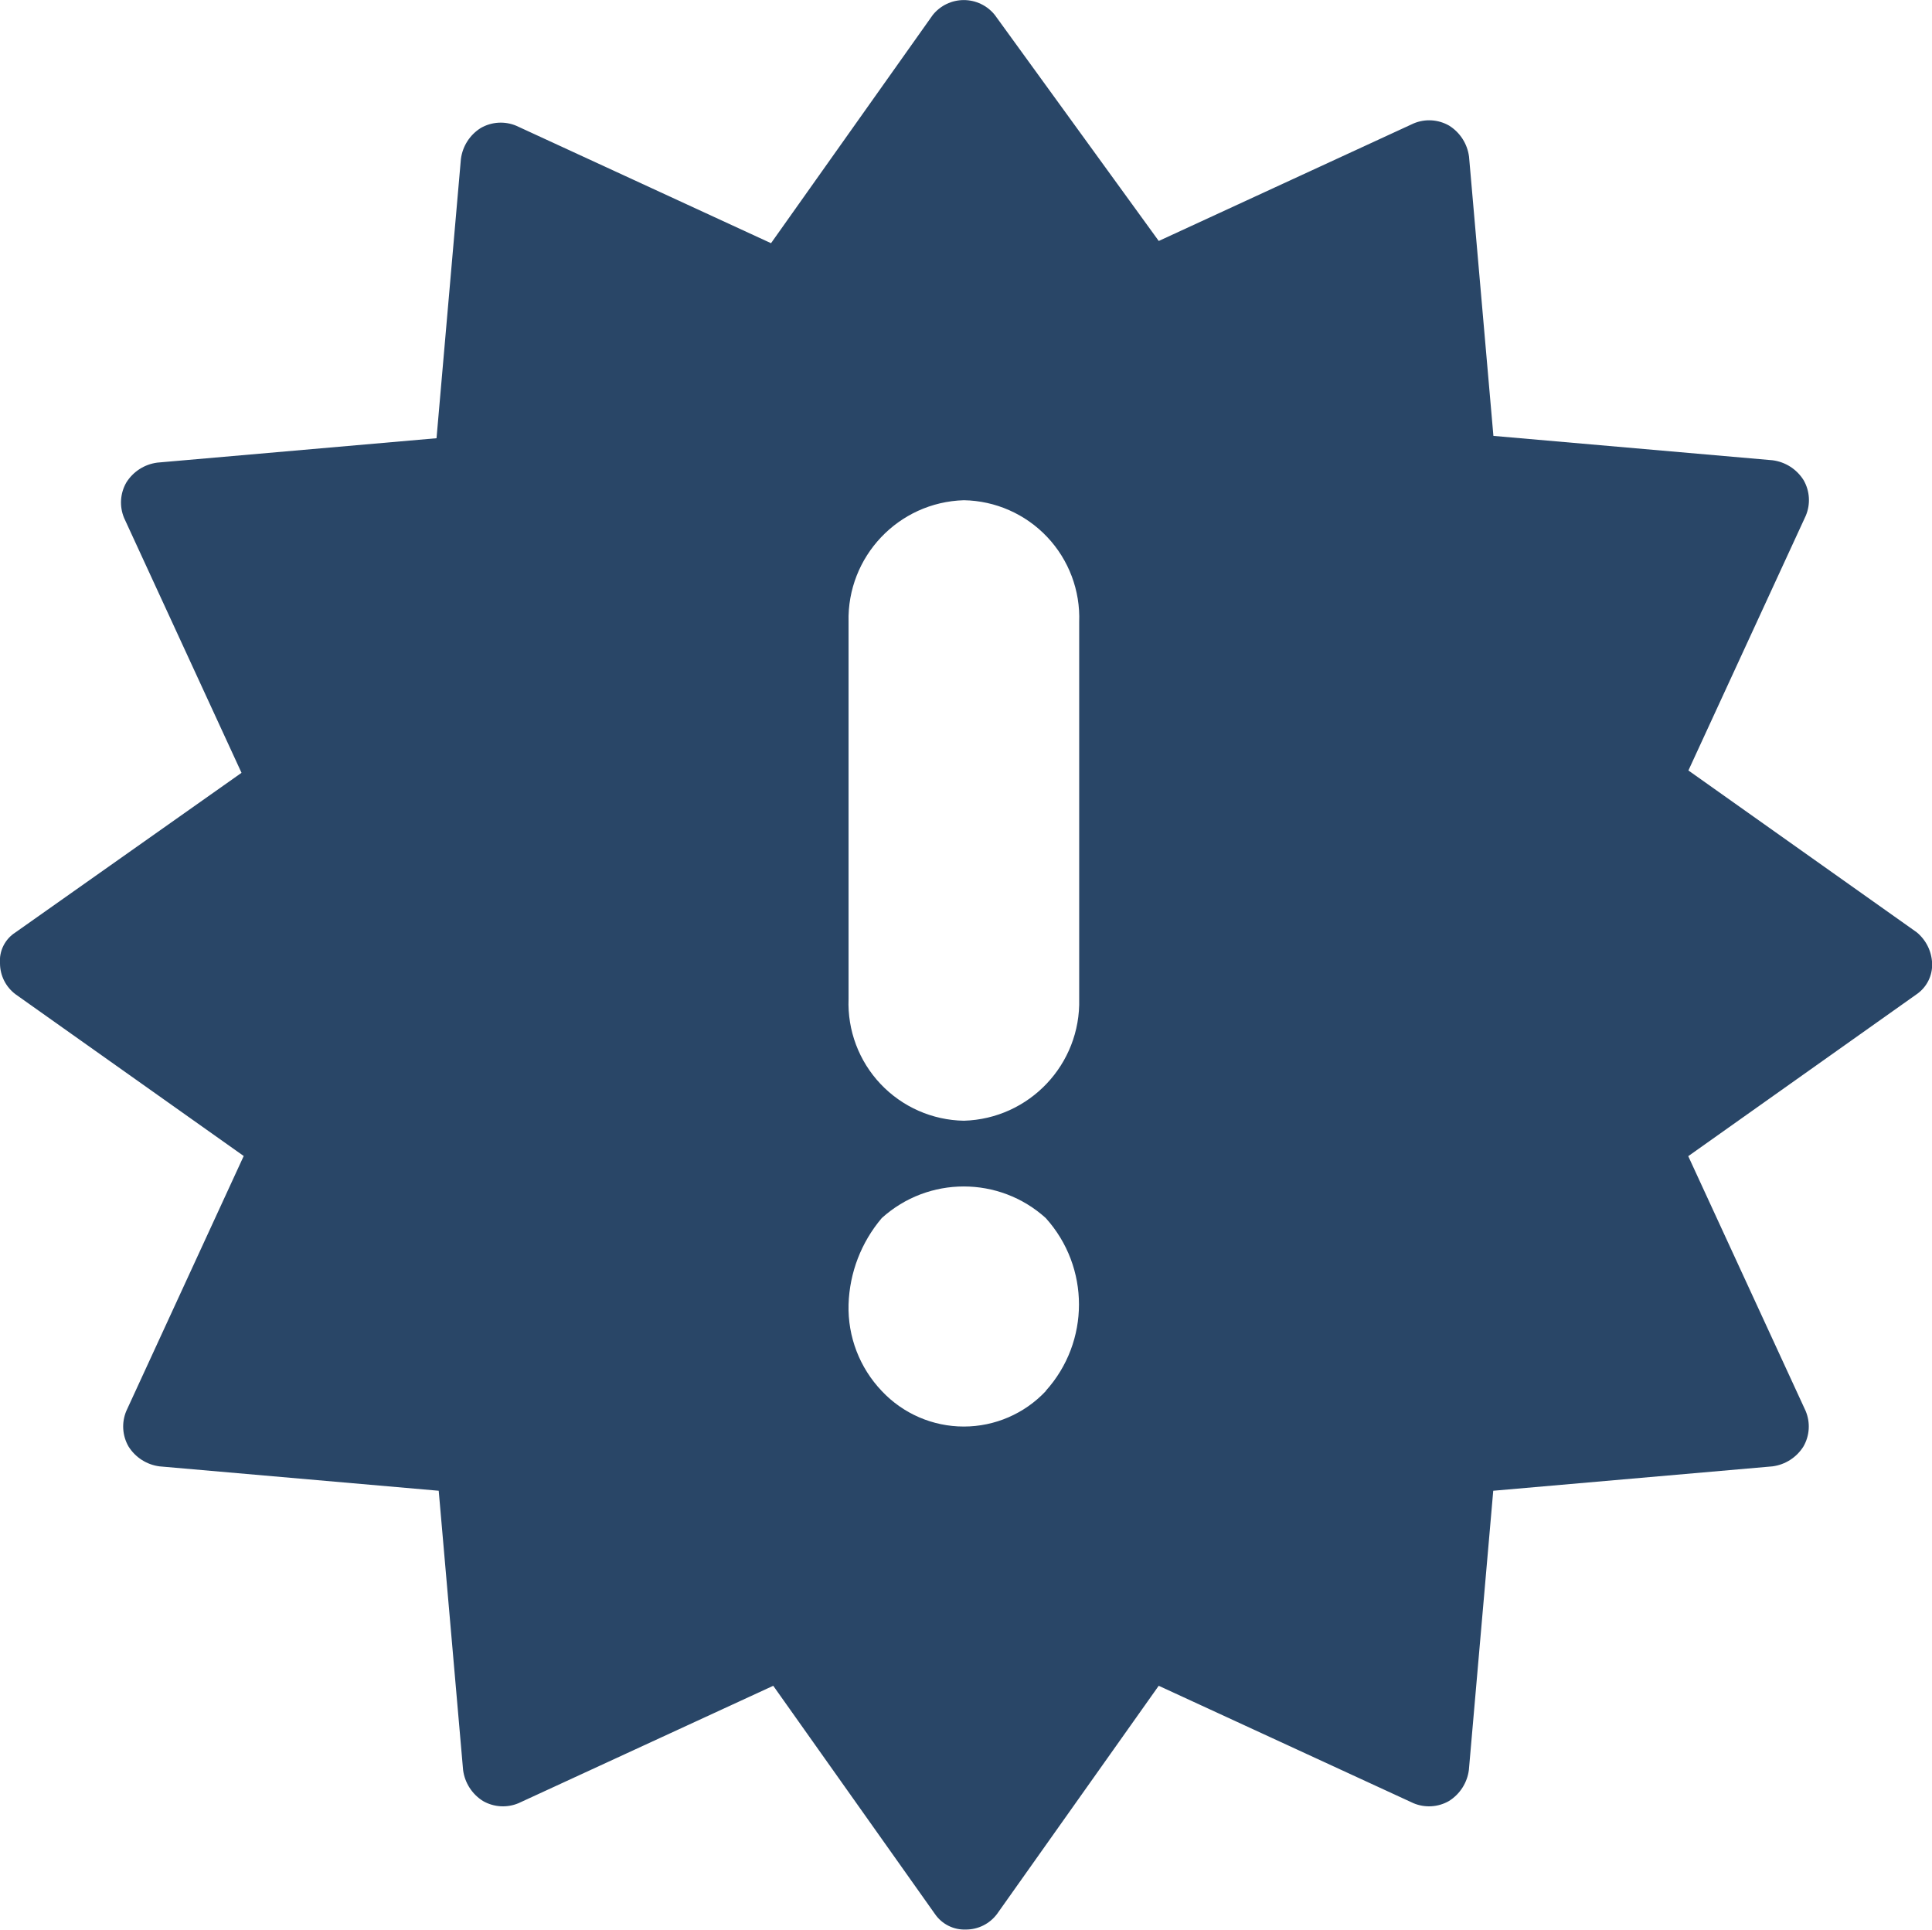
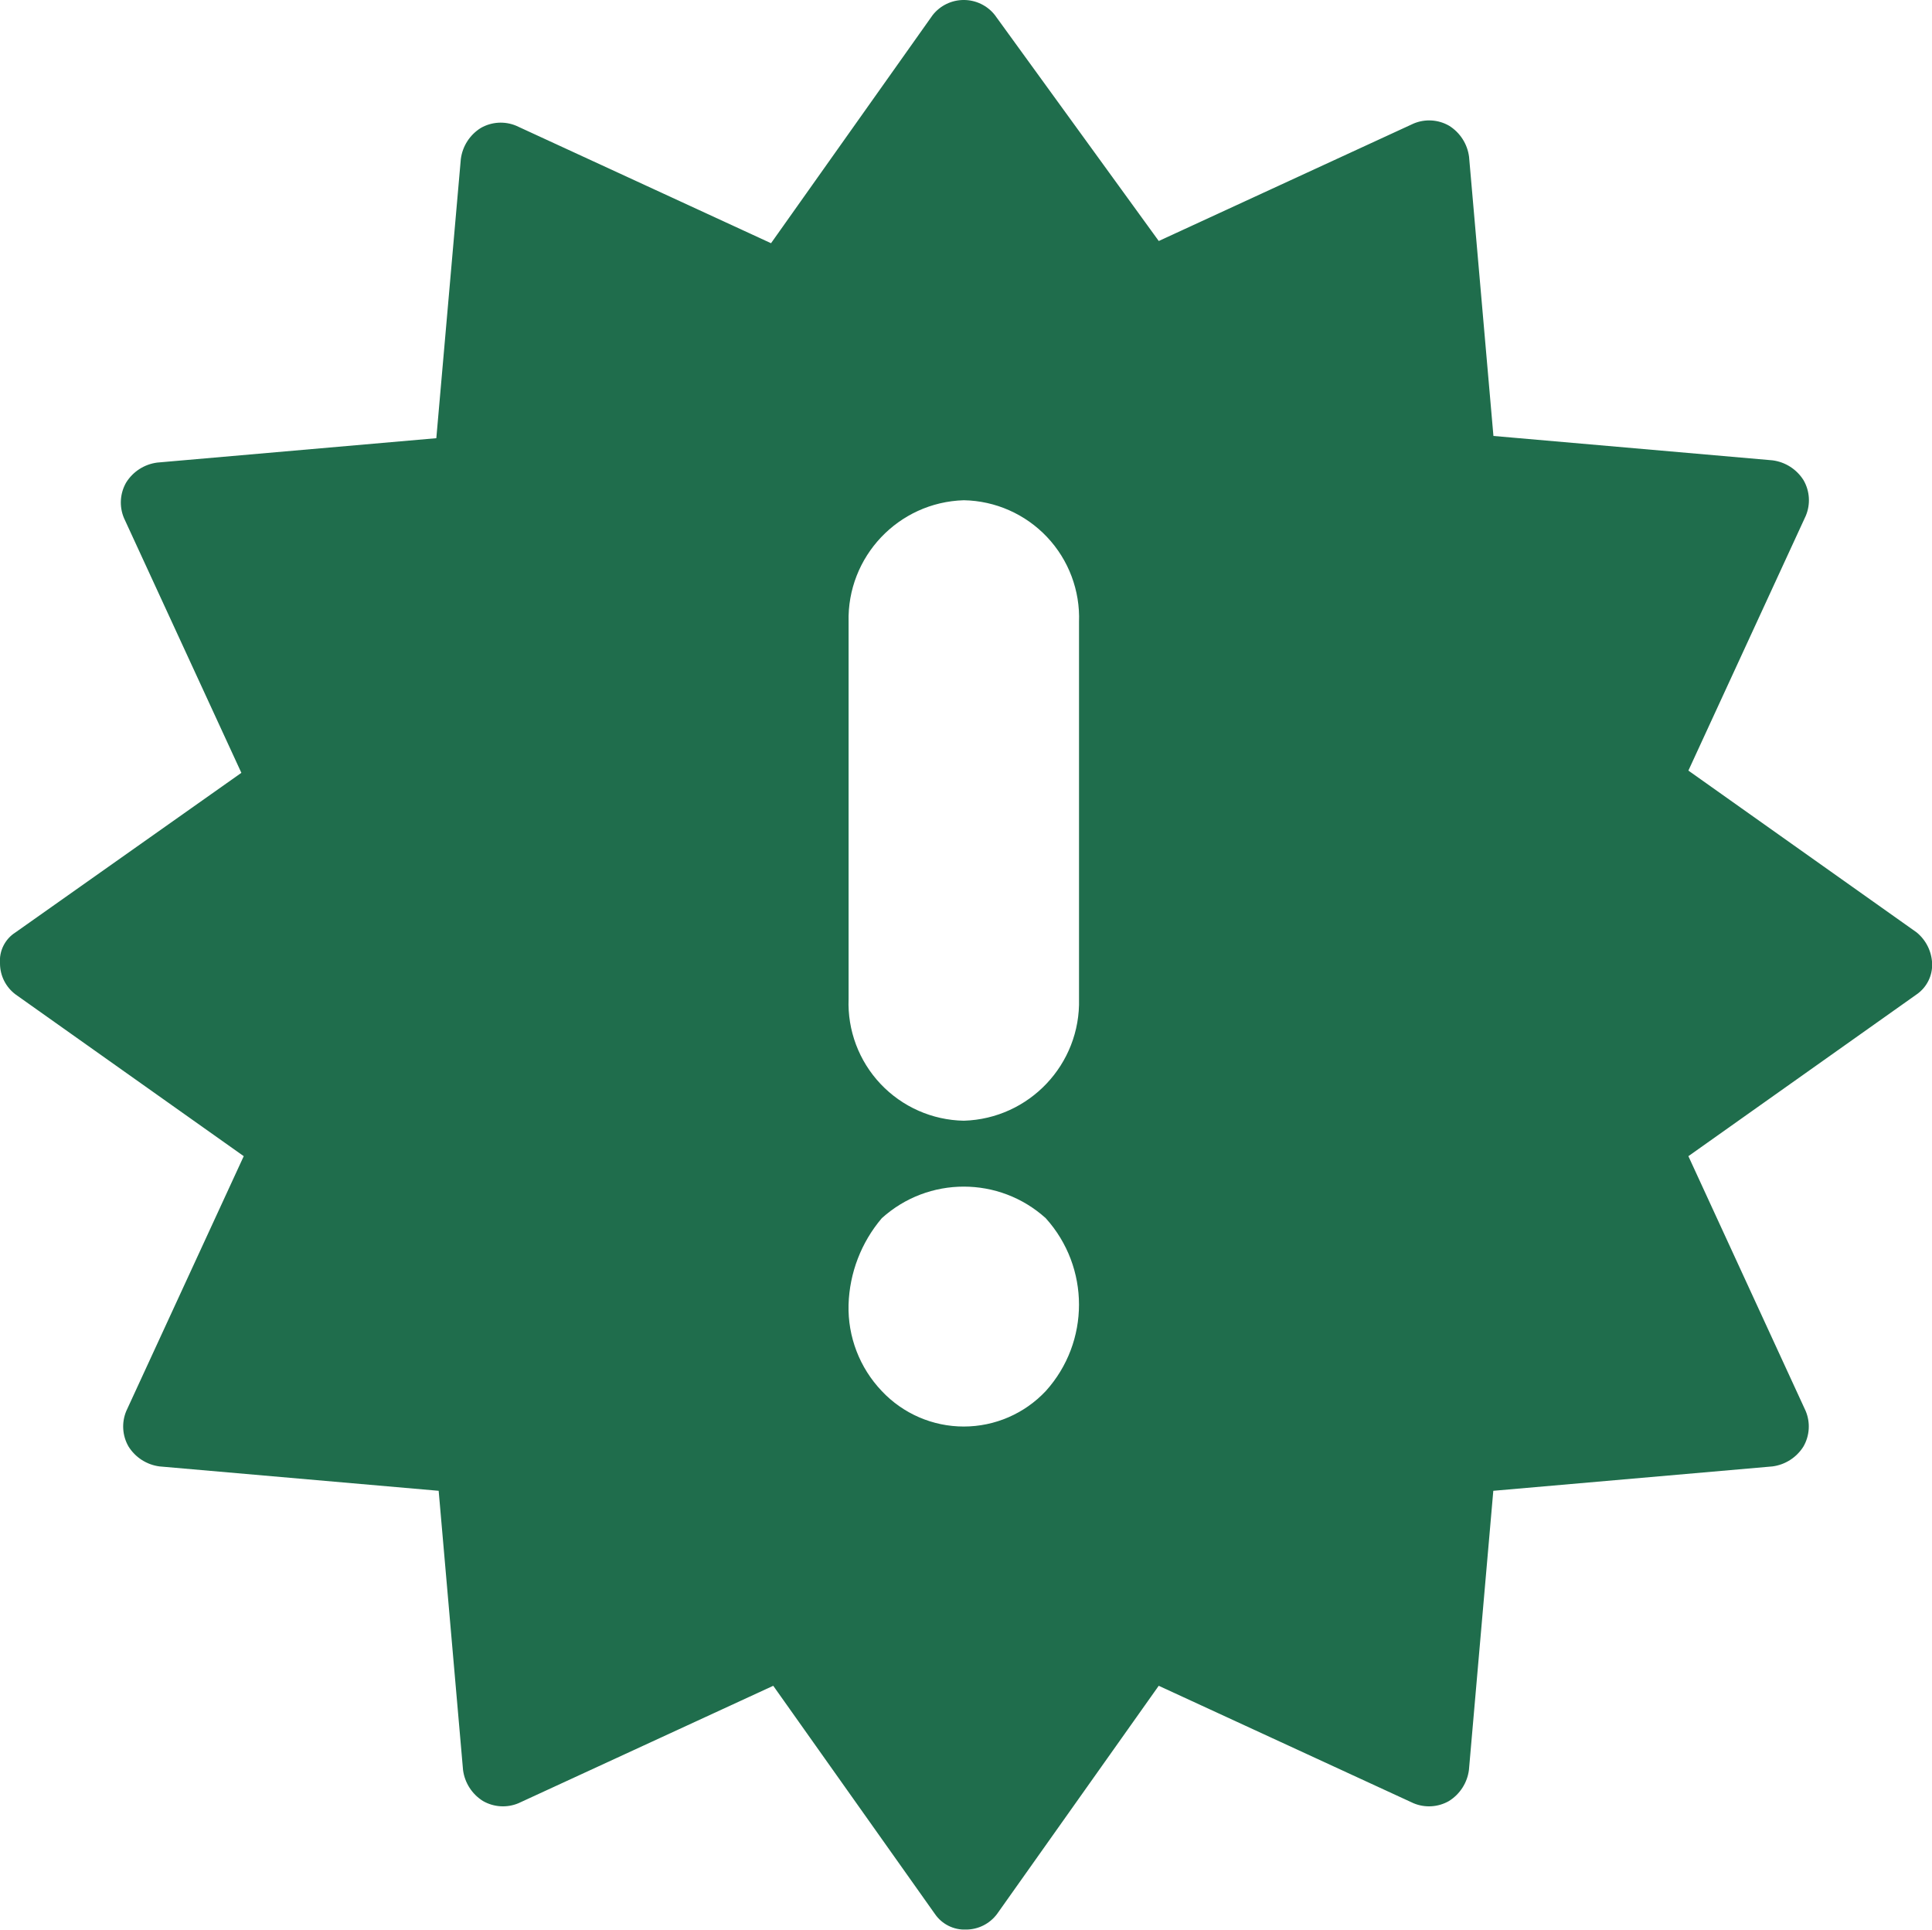
- <svg xmlns="http://www.w3.org/2000/svg" id="importante-icon" width="48.587" height="48.517" viewBox="0 0 48.587 48.517">
+ <svg xmlns="http://www.w3.org/2000/svg" width="61.105" height="61.018" viewBox="0 0 61.105 61.018">
  <defs>
-     <clipPath id="clip-path">
-       <rect id="Retângulo_114" data-name="Retângulo 114" width="48.587" height="48.517" fill="#294667" />
+     <clipPath id="a">
+       <rect width="61.105" height="61.017" fill="#1f6d4c" />
    </clipPath>
  </defs>
-   <g id="Grupo_153" data-name="Grupo 153" clip-path="url(#clip-path)">
-     <path id="Caminho_178" data-name="Caminho 178" d="M0,24.224A.975.975,0,0,0,.39,25l5.739,4.067L3.176,35.479a1.008,1.008,0,0,0,.056.892,1.083,1.083,0,0,0,.78.5l7.021.613.613,7.021a1.084,1.084,0,0,0,.5.78,1.008,1.008,0,0,0,.892.056l6.408-2.953,4.067,5.739a.9.9,0,0,0,.78.39.975.975,0,0,0,.78-.39l4.067-5.739,6.408,2.953a1.008,1.008,0,0,0,.892-.056,1.084,1.084,0,0,0,.5-.78l.613-7.021,7.021-.613a1.083,1.083,0,0,0,.78-.5,1.008,1.008,0,0,0,.056-.892l-2.953-6.408L48.2,25a.9.9,0,0,0,.39-.78,1.064,1.064,0,0,0-.39-.78l-5.739-4.067,2.953-6.408a1.008,1.008,0,0,0-.056-.892,1.083,1.083,0,0,0-.78-.5l-7.021-.613-.613-7.021a1.084,1.084,0,0,0-.5-.78,1.008,1.008,0,0,0-.892-.056L29.141,6.059,25.018.376a1,1,0,0,0-1.56,0L19.39,6.115,12.983,3.162a1.008,1.008,0,0,0-.892.056,1.083,1.083,0,0,0-.5.78l-.613,7.021-7.021.613a1.083,1.083,0,0,0-.78.5,1.008,1.008,0,0,0-.056.892l2.953,6.408L.39,23.444a.843.843,0,0,0-.39.78M26.3,34.978a2.829,2.829,0,0,1-4.123,0A3.029,3.029,0,0,1,21.34,32.8a3.521,3.521,0,0,1,.836-2.173,3.073,3.073,0,0,1,4.123,0,3.243,3.243,0,0,1,0,4.346M21.34,15.643a2.988,2.988,0,0,1,2.9-3.065,2.953,2.953,0,0,1,2.9,3.065v9.472a2.988,2.988,0,0,1-2.9,3.065,2.953,2.953,0,0,1-2.9-3.065Z" transform="translate(0 0)" fill="#294667" />
+   <g clip-path="url(#a)">
+     <path d="M0,30.465a1.226,1.226,0,0,0,.491.981l7.218,5.115L3.994,44.62a1.268,1.268,0,0,0,.07,1.121,1.363,1.363,0,0,0,.981.631l8.829.771.771,8.829a1.363,1.363,0,0,0,.631.981,1.268,1.268,0,0,0,1.121.07l8.059-3.714,5.115,7.218a1.136,1.136,0,0,0,.981.491,1.226,1.226,0,0,0,.981-.491l5.115-7.218,8.059,3.714a1.268,1.268,0,0,0,1.121-.07,1.363,1.363,0,0,0,.631-.981l.771-8.829,8.829-.771a1.363,1.363,0,0,0,.981-.631,1.268,1.268,0,0,0,.07-1.121L53.4,36.561l7.218-5.115a1.136,1.136,0,0,0,.491-.981,1.338,1.338,0,0,0-.491-.981L53.4,24.368l3.714-8.059a1.268,1.268,0,0,0-.07-1.121,1.363,1.363,0,0,0-.981-.631l-8.829-.771-.771-8.829a1.363,1.363,0,0,0-.631-.981,1.268,1.268,0,0,0-1.121-.07L36.649,7.621,31.463.473a1.253,1.253,0,0,0-1.962,0L24.386,7.691,16.327,3.977a1.268,1.268,0,0,0-1.121.07,1.363,1.363,0,0,0-.631.981L13.8,13.857l-8.829.771a1.363,1.363,0,0,0-.981.631,1.268,1.268,0,0,0-.07,1.121l3.714,8.059L.491,29.484A1.06,1.06,0,0,0,0,30.465M33.075,43.989a3.558,3.558,0,0,1-5.186,0,3.81,3.81,0,0,1-1.051-2.733,4.428,4.428,0,0,1,1.051-2.733,3.865,3.865,0,0,1,5.186,0,4.078,4.078,0,0,1,0,5.466M26.839,19.673a3.757,3.757,0,0,1,3.644-3.854,3.714,3.714,0,0,1,3.644,3.854V31.586a3.757,3.757,0,0,1-3.644,3.854,3.714,3.714,0,0,1-3.644-3.854Z" transform="translate(0 0)" fill="#1f6d4c" />
  </g>
</svg>
